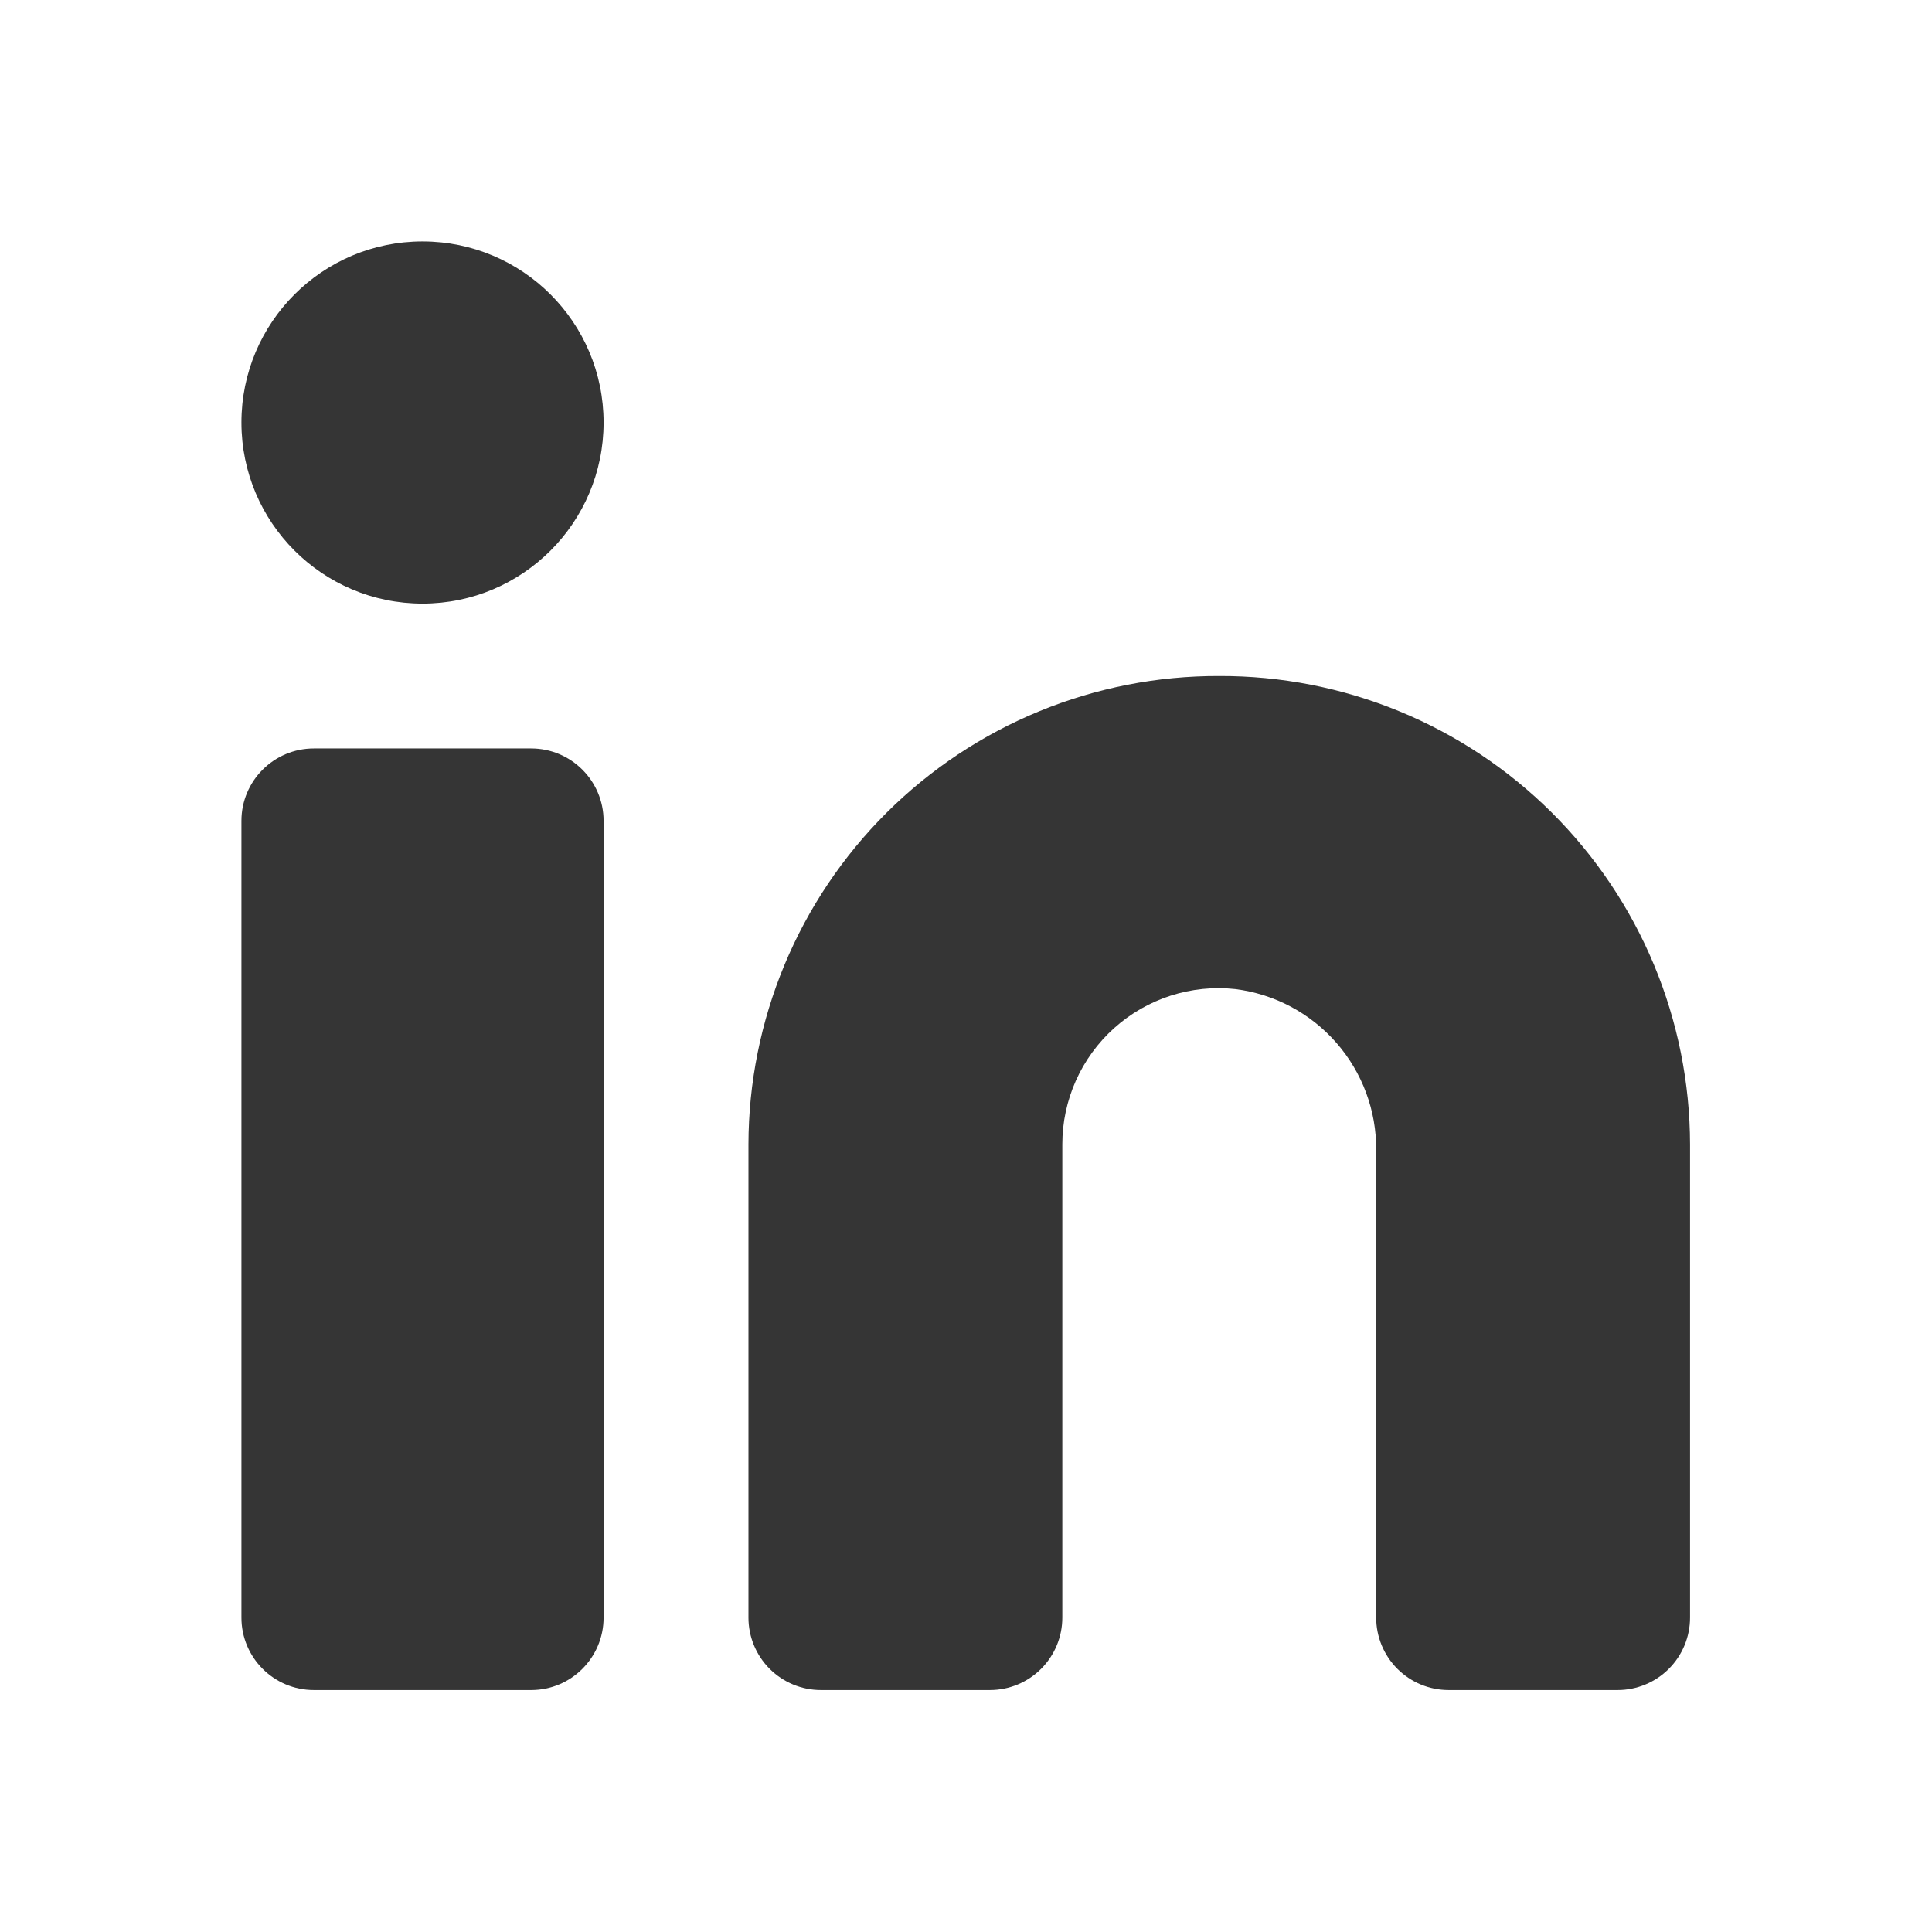
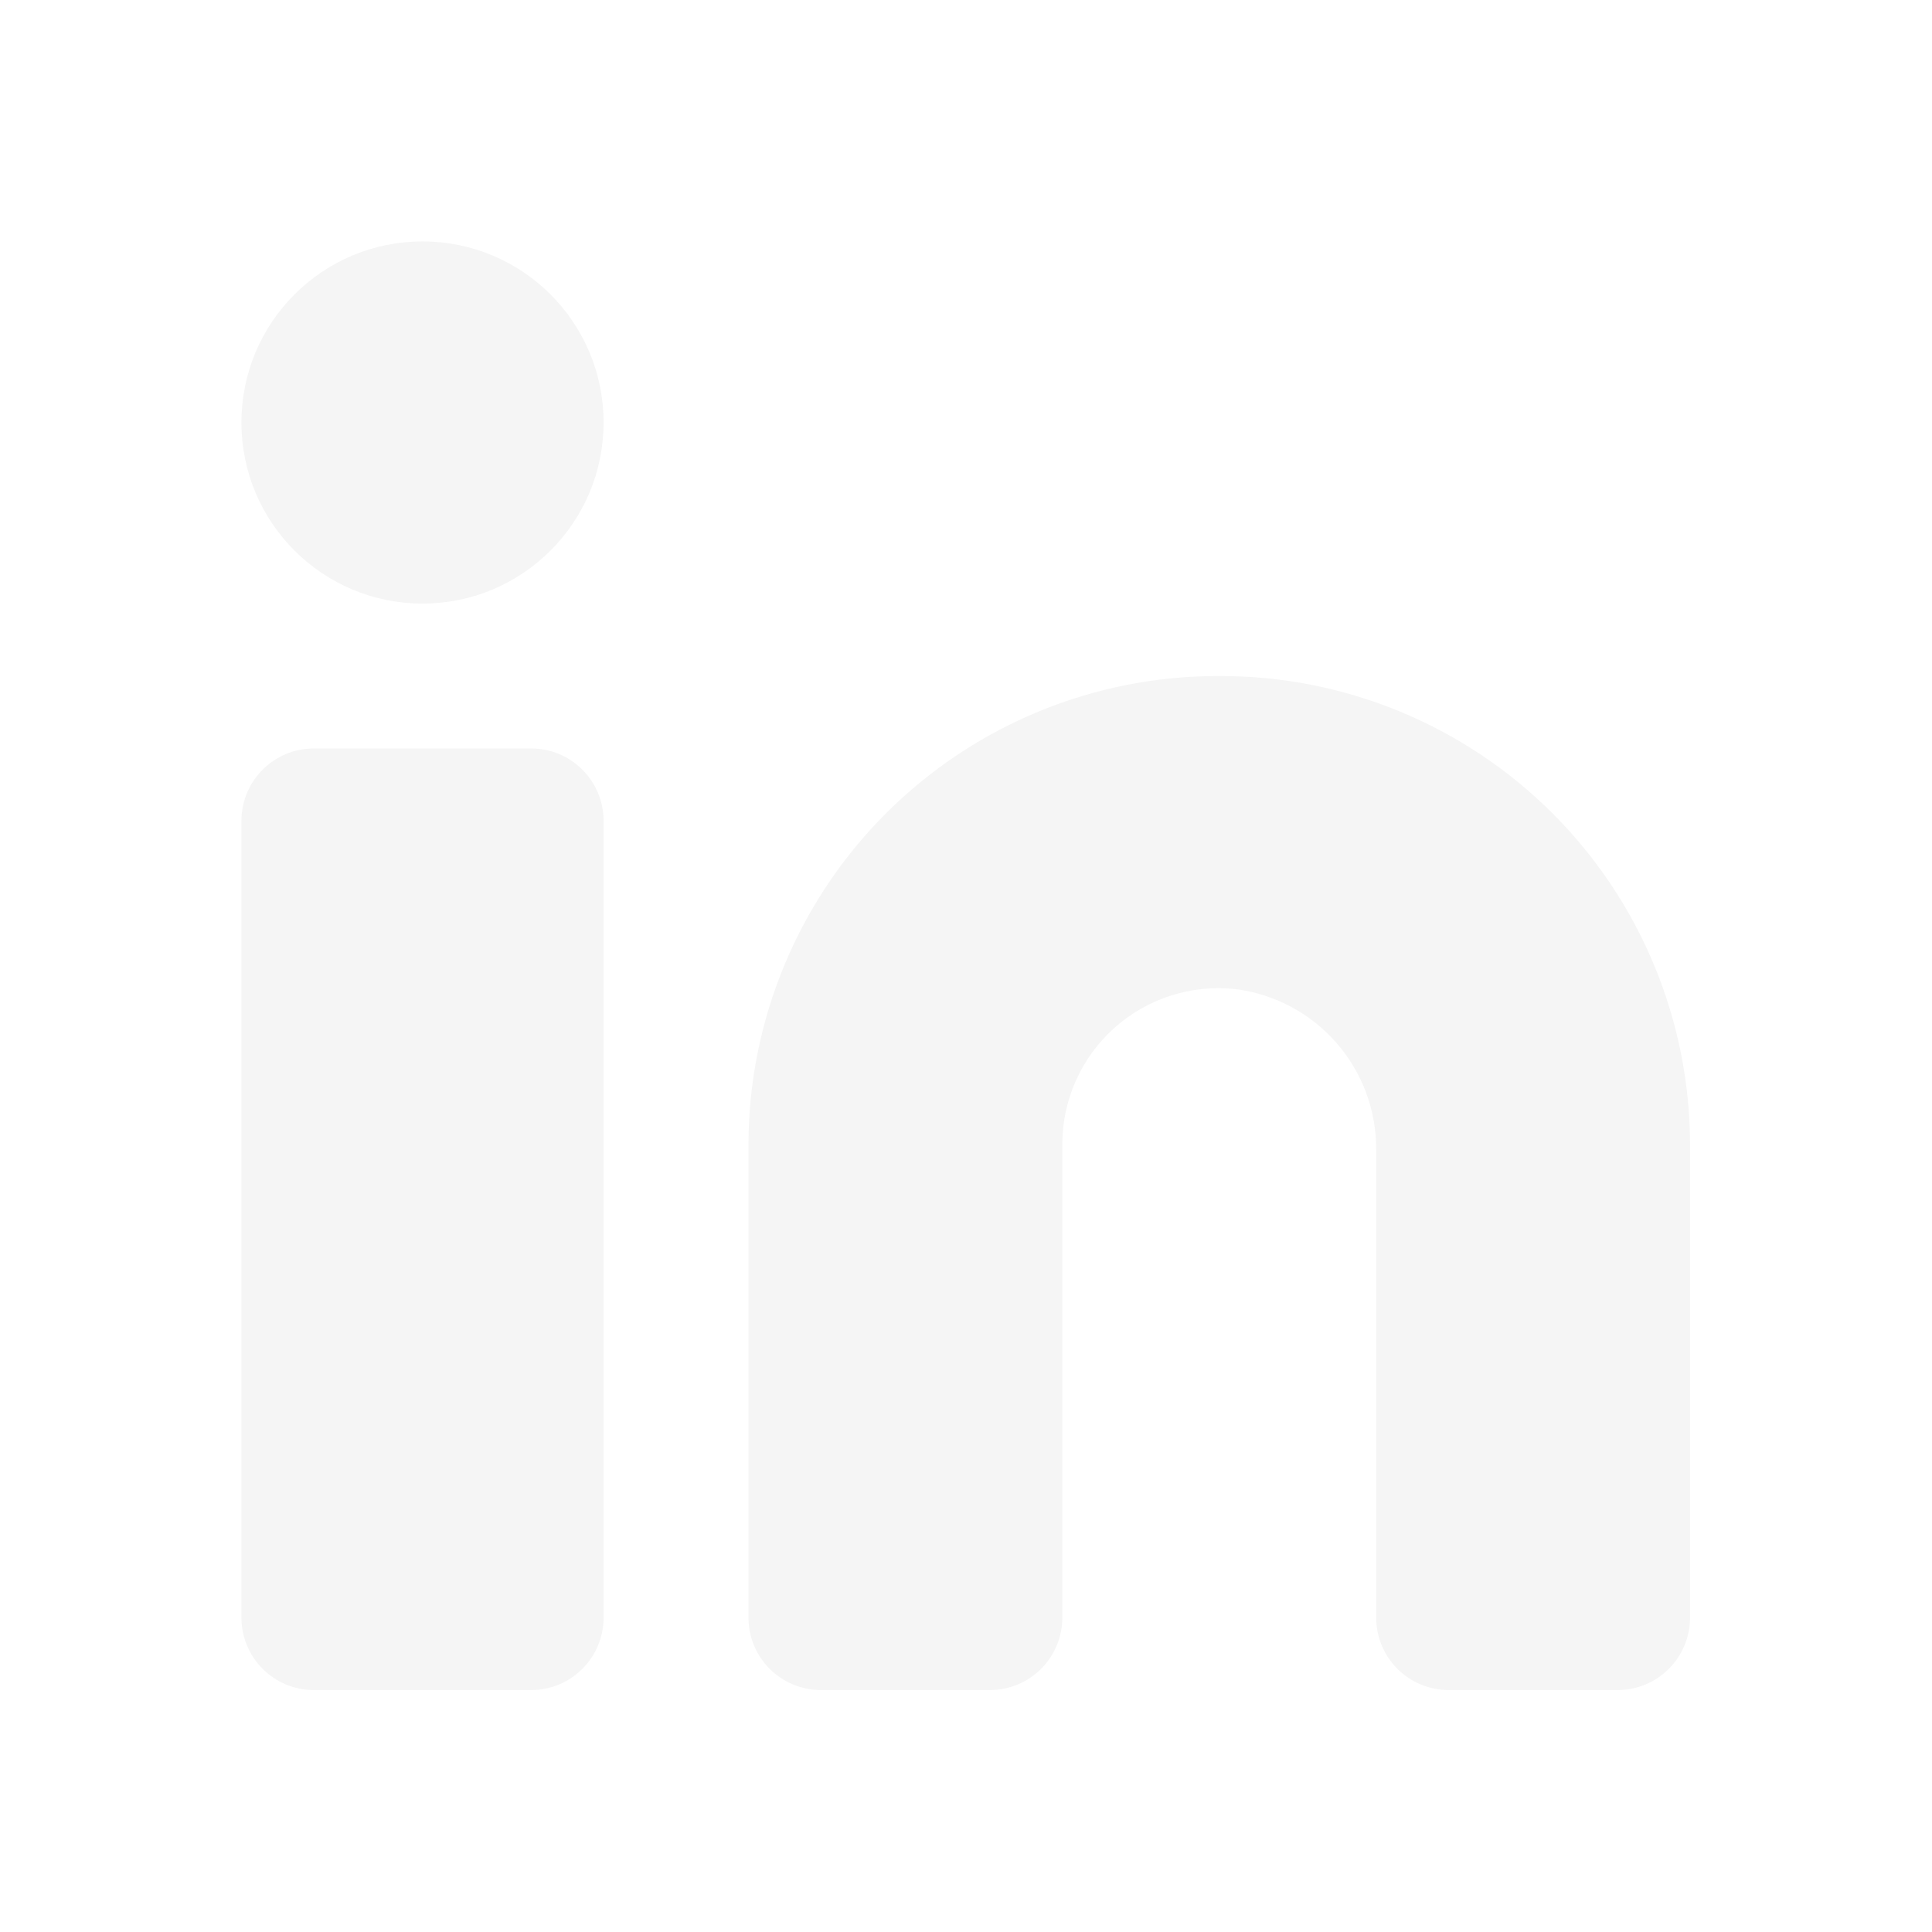
<svg xmlns="http://www.w3.org/2000/svg" width="349" height="349" viewBox="0 0 349 349" fill="none">
-   <path d="M220.248 122.118C209.105 122.08 198.065 124.239 187.757 128.472C177.45 132.705 168.079 138.929 160.18 146.788C152.281 154.647 146.009 163.986 141.723 174.271C137.437 184.556 135.221 195.585 135.202 206.728V292.21C135.202 295.68 136.58 299.008 139.034 301.462C141.488 303.915 144.816 305.294 148.286 305.294H178.815C182.285 305.294 185.613 303.915 188.067 301.462C190.52 299.008 191.899 295.68 191.899 292.21V206.728C191.896 202.765 192.728 198.846 194.342 195.226C195.955 191.606 198.313 188.367 201.262 185.72C204.211 183.073 207.685 181.077 211.457 179.862C215.23 178.647 219.215 178.241 223.155 178.67C230.221 179.56 236.714 183.012 241.403 188.371C246.093 193.73 248.652 200.624 248.596 207.745V292.21C248.596 295.68 249.975 299.008 252.428 301.462C254.882 303.915 258.21 305.294 261.68 305.294H292.209C295.68 305.294 299.008 303.915 301.461 301.462C303.915 299.008 305.293 295.68 305.293 292.21V206.728C305.274 195.585 303.058 184.556 298.772 174.271C294.486 163.986 288.214 154.647 280.315 146.788C272.416 138.929 263.045 132.705 252.738 128.472C242.431 124.239 231.39 122.08 220.248 122.118Z" fill="#353535" />
-   <path d="M95.949 135.202H56.697C49.471 135.202 43.613 141.06 43.613 148.286V292.21C43.613 299.436 49.471 305.294 56.697 305.294H95.949C103.175 305.294 109.033 299.436 109.033 292.21V148.286C109.033 141.06 103.175 135.202 95.949 135.202Z" fill="#353535" />
-   <path d="M76.323 109.033C94.388 109.033 109.033 94.388 109.033 76.323C109.033 58.258 94.388 43.613 76.323 43.613C58.258 43.613 43.613 58.258 43.613 76.323C43.613 94.388 58.258 109.033 76.323 109.033Z" fill="#353535" />
+   <path d="M220.248 122.118C209.105 122.08 198.065 124.239 187.757 128.472C177.45 132.705 168.079 138.929 160.18 146.788C152.281 154.647 146.009 163.986 141.723 174.271C137.437 184.556 135.221 195.585 135.202 206.728V292.21C135.202 295.68 136.58 299.008 139.034 301.462C141.488 303.915 144.816 305.294 148.286 305.294H178.815C182.285 305.294 185.613 303.915 188.067 301.462C190.52 299.008 191.899 295.68 191.899 292.21V206.728C191.896 202.765 192.728 198.846 194.342 195.226C195.955 191.606 198.313 188.367 201.262 185.72C204.211 183.073 207.685 181.077 211.457 179.862C215.23 178.647 219.215 178.241 223.155 178.67C230.221 179.56 236.714 183.012 241.403 188.371C246.093 193.73 248.652 200.624 248.596 207.745V292.21C248.596 295.68 249.975 299.008 252.428 301.462C254.882 303.915 258.21 305.294 261.68 305.294H292.209C295.68 305.294 299.008 303.915 301.461 301.462C303.915 299.008 305.293 295.68 305.293 292.21V206.728C305.274 195.585 303.058 184.556 298.772 174.271C294.486 163.986 288.214 154.647 280.315 146.788C272.416 138.929 263.045 132.705 252.738 128.472C242.431 124.239 231.39 122.08 220.248 122.118Z" fill="#F5F5F5" />
+   <path d="M95.949 135.202H56.697C49.471 135.202 43.613 141.06 43.613 148.286V292.21C43.613 299.436 49.471 305.294 56.697 305.294H95.949C103.175 305.294 109.033 299.436 109.033 292.21V148.286C109.033 141.06 103.175 135.202 95.949 135.202Z" fill="#F5F5F5" />
+   <path d="M76.323 109.033C94.388 109.033 109.033 94.388 109.033 76.323C109.033 58.258 94.388 43.613 76.323 43.613C58.258 43.613 43.613 58.258 43.613 76.323C43.613 94.388 58.258 109.033 76.323 109.033Z" fill="#F5F5F5" />
</svg>
